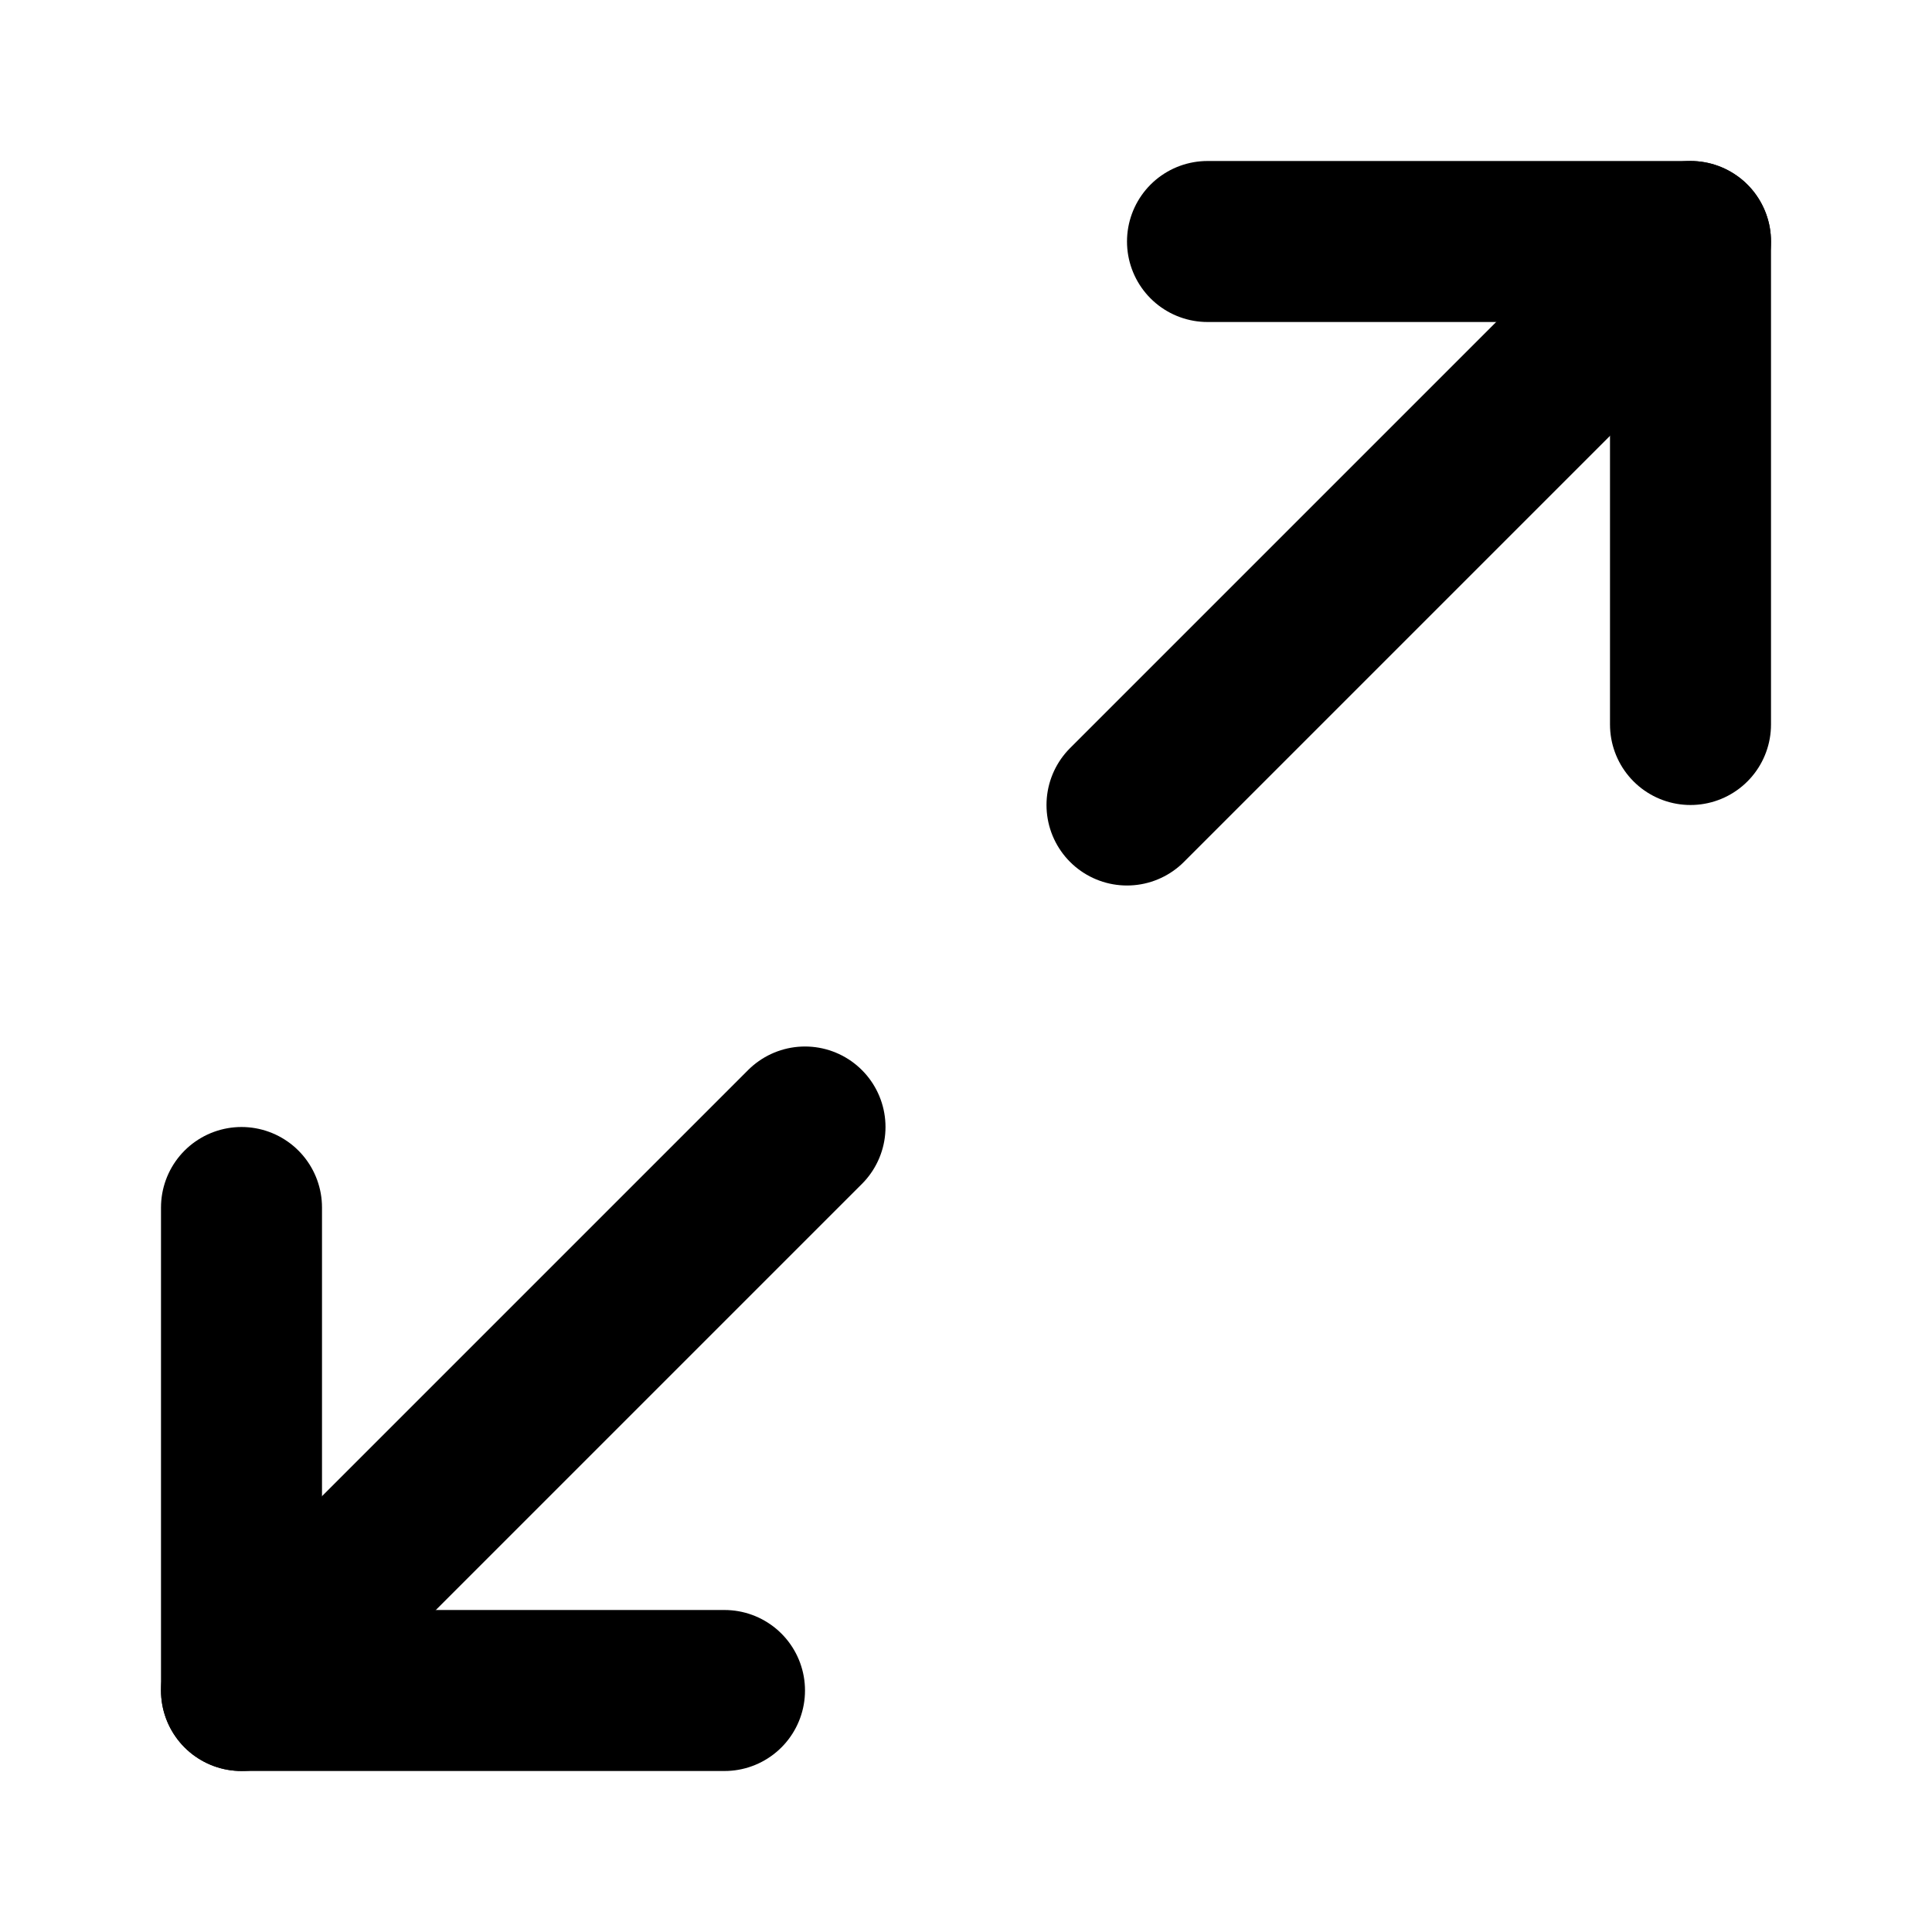
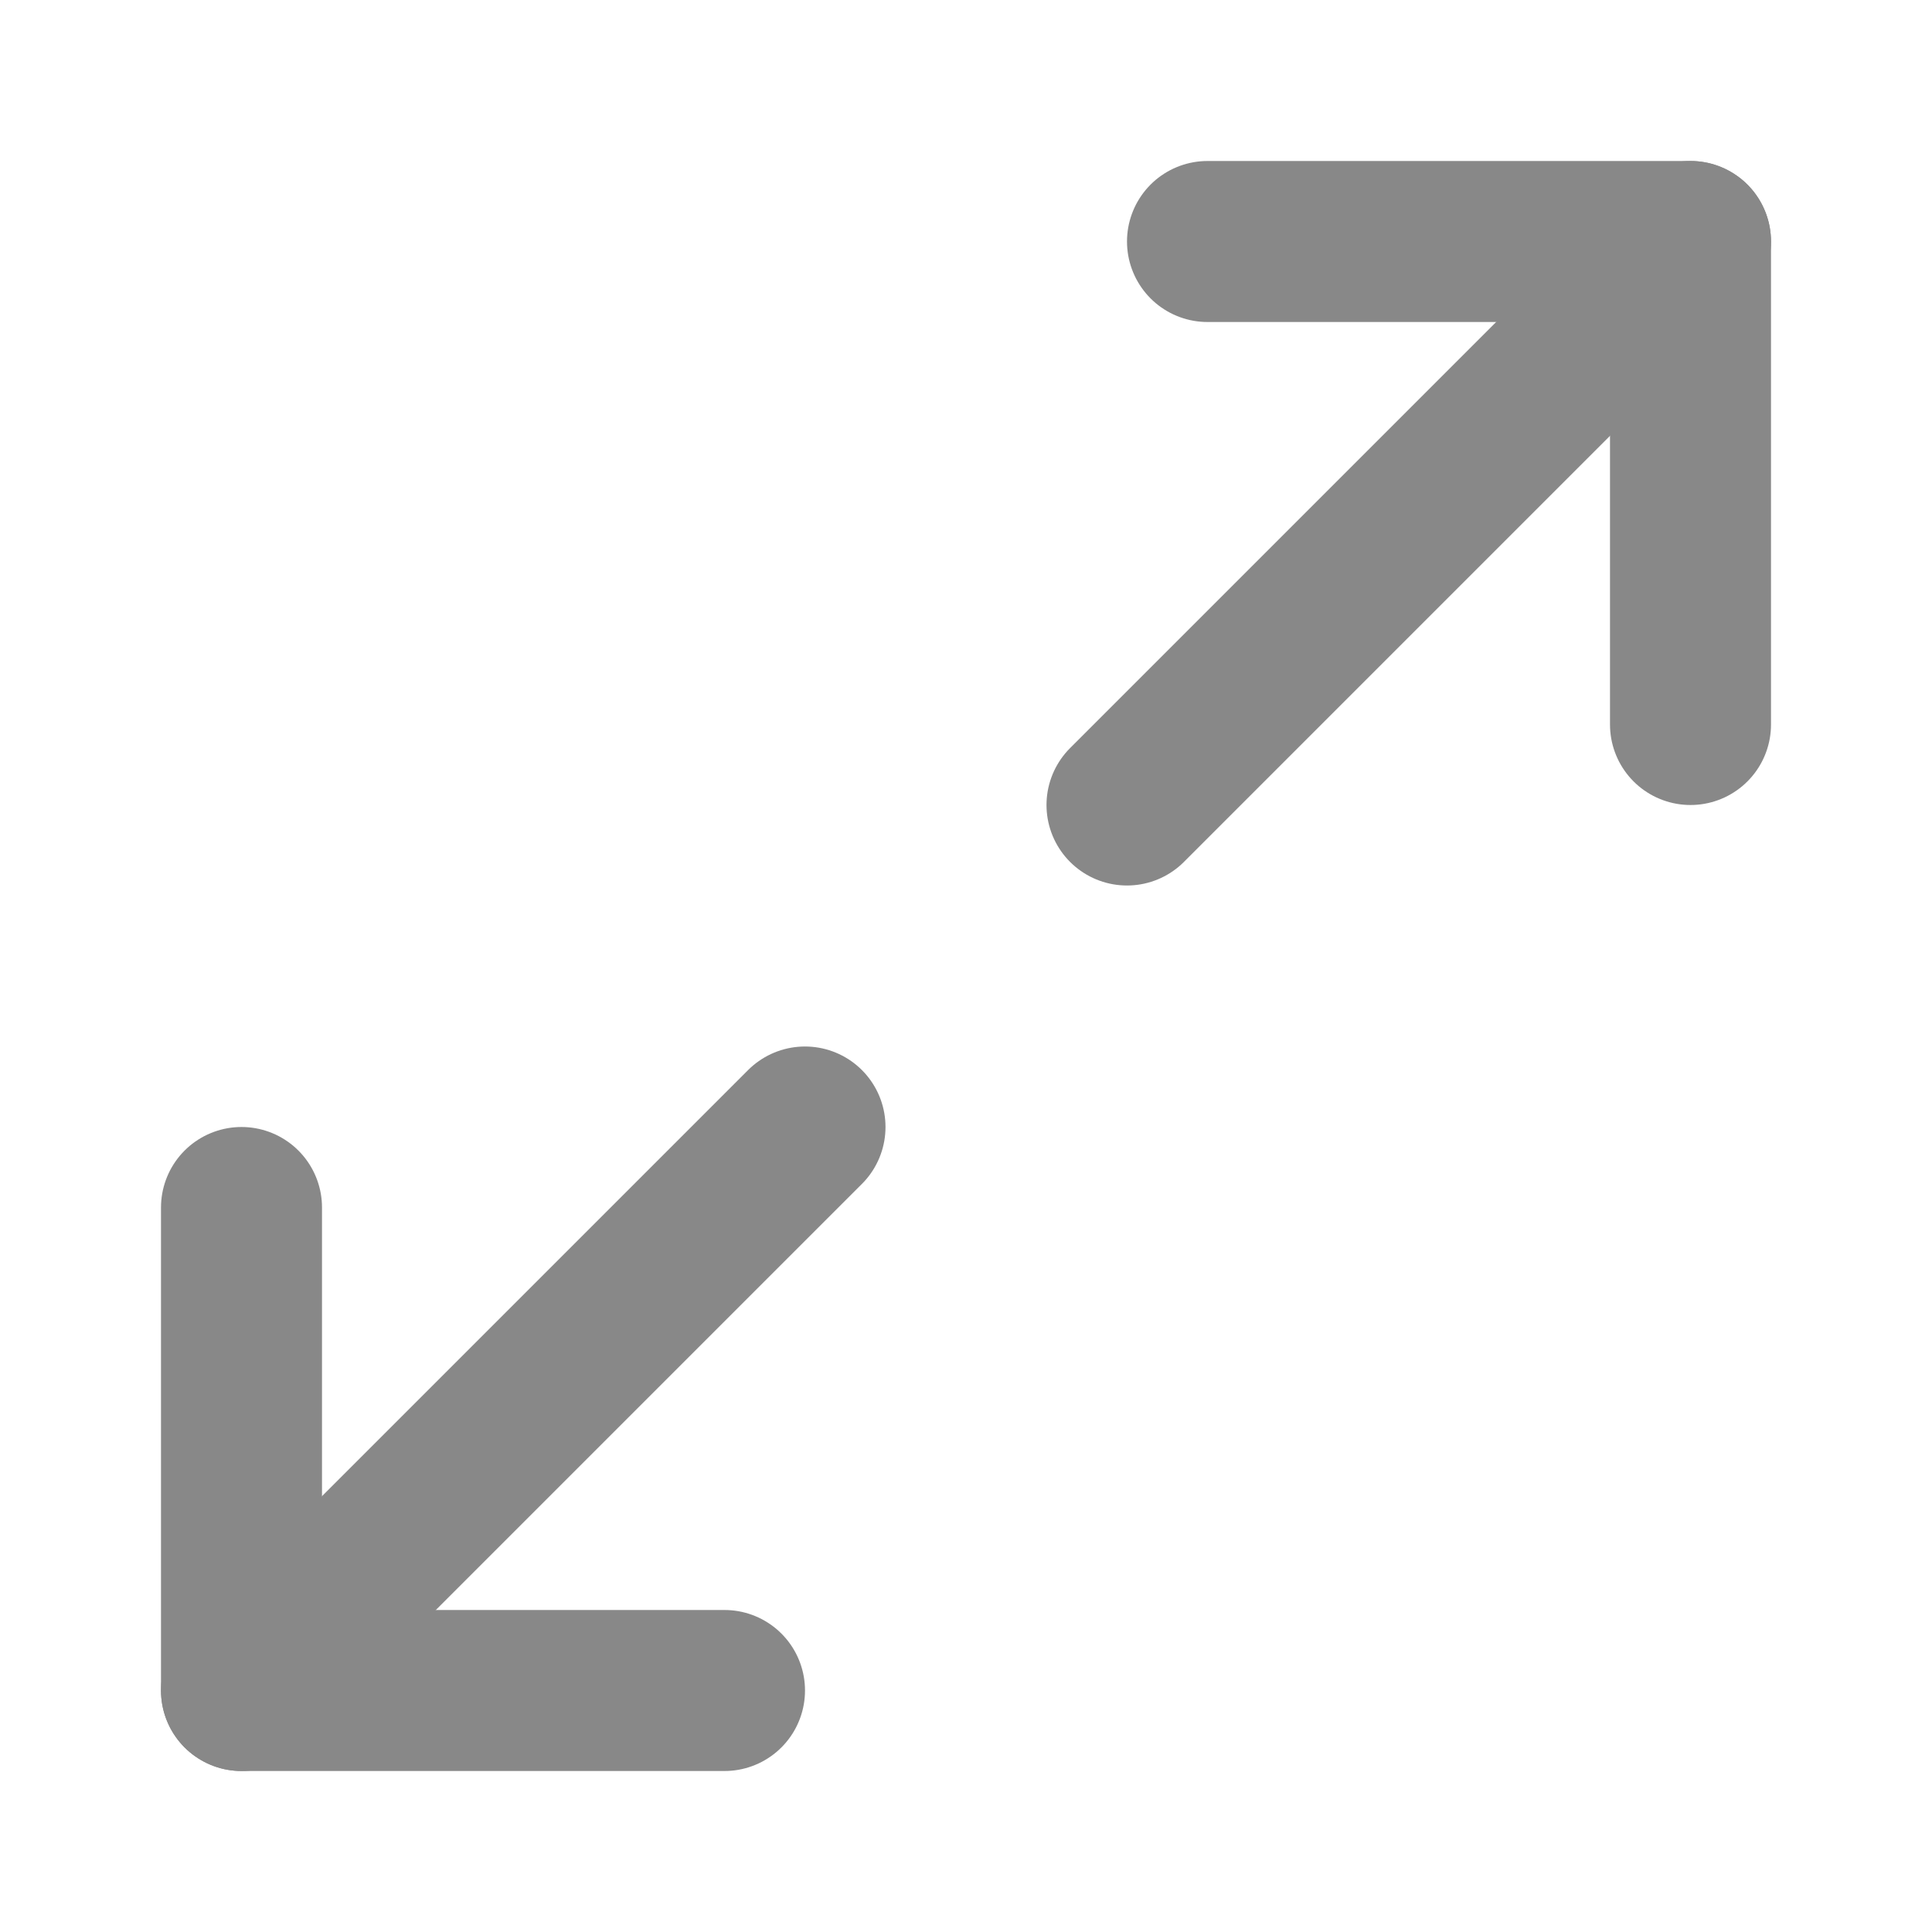
- <svg xmlns="http://www.w3.org/2000/svg" width="24" height="24" viewBox="0 0 24 24" fill="none" stroke="currentColor" stroke-width="2" stroke-linecap="round" stroke-linejoin="round" class="feather feather-maximize-2">
+ <svg xmlns="http://www.w3.org/2000/svg" width="24" height="24" viewBox="0 0 24 24" fill="none" stroke="#888" stroke-width="2" stroke-linecap="round" stroke-linejoin="round" class="feather feather-maximize-2">
  <polyline points="15 3 21 3 21 9" />
  <polyline points="9 21 3 21 3 15" />
  <line x1="21" y1="3" x2="14" y2="10" />
  <line x1="3" y1="21" x2="10" y2="14" />
</svg>
